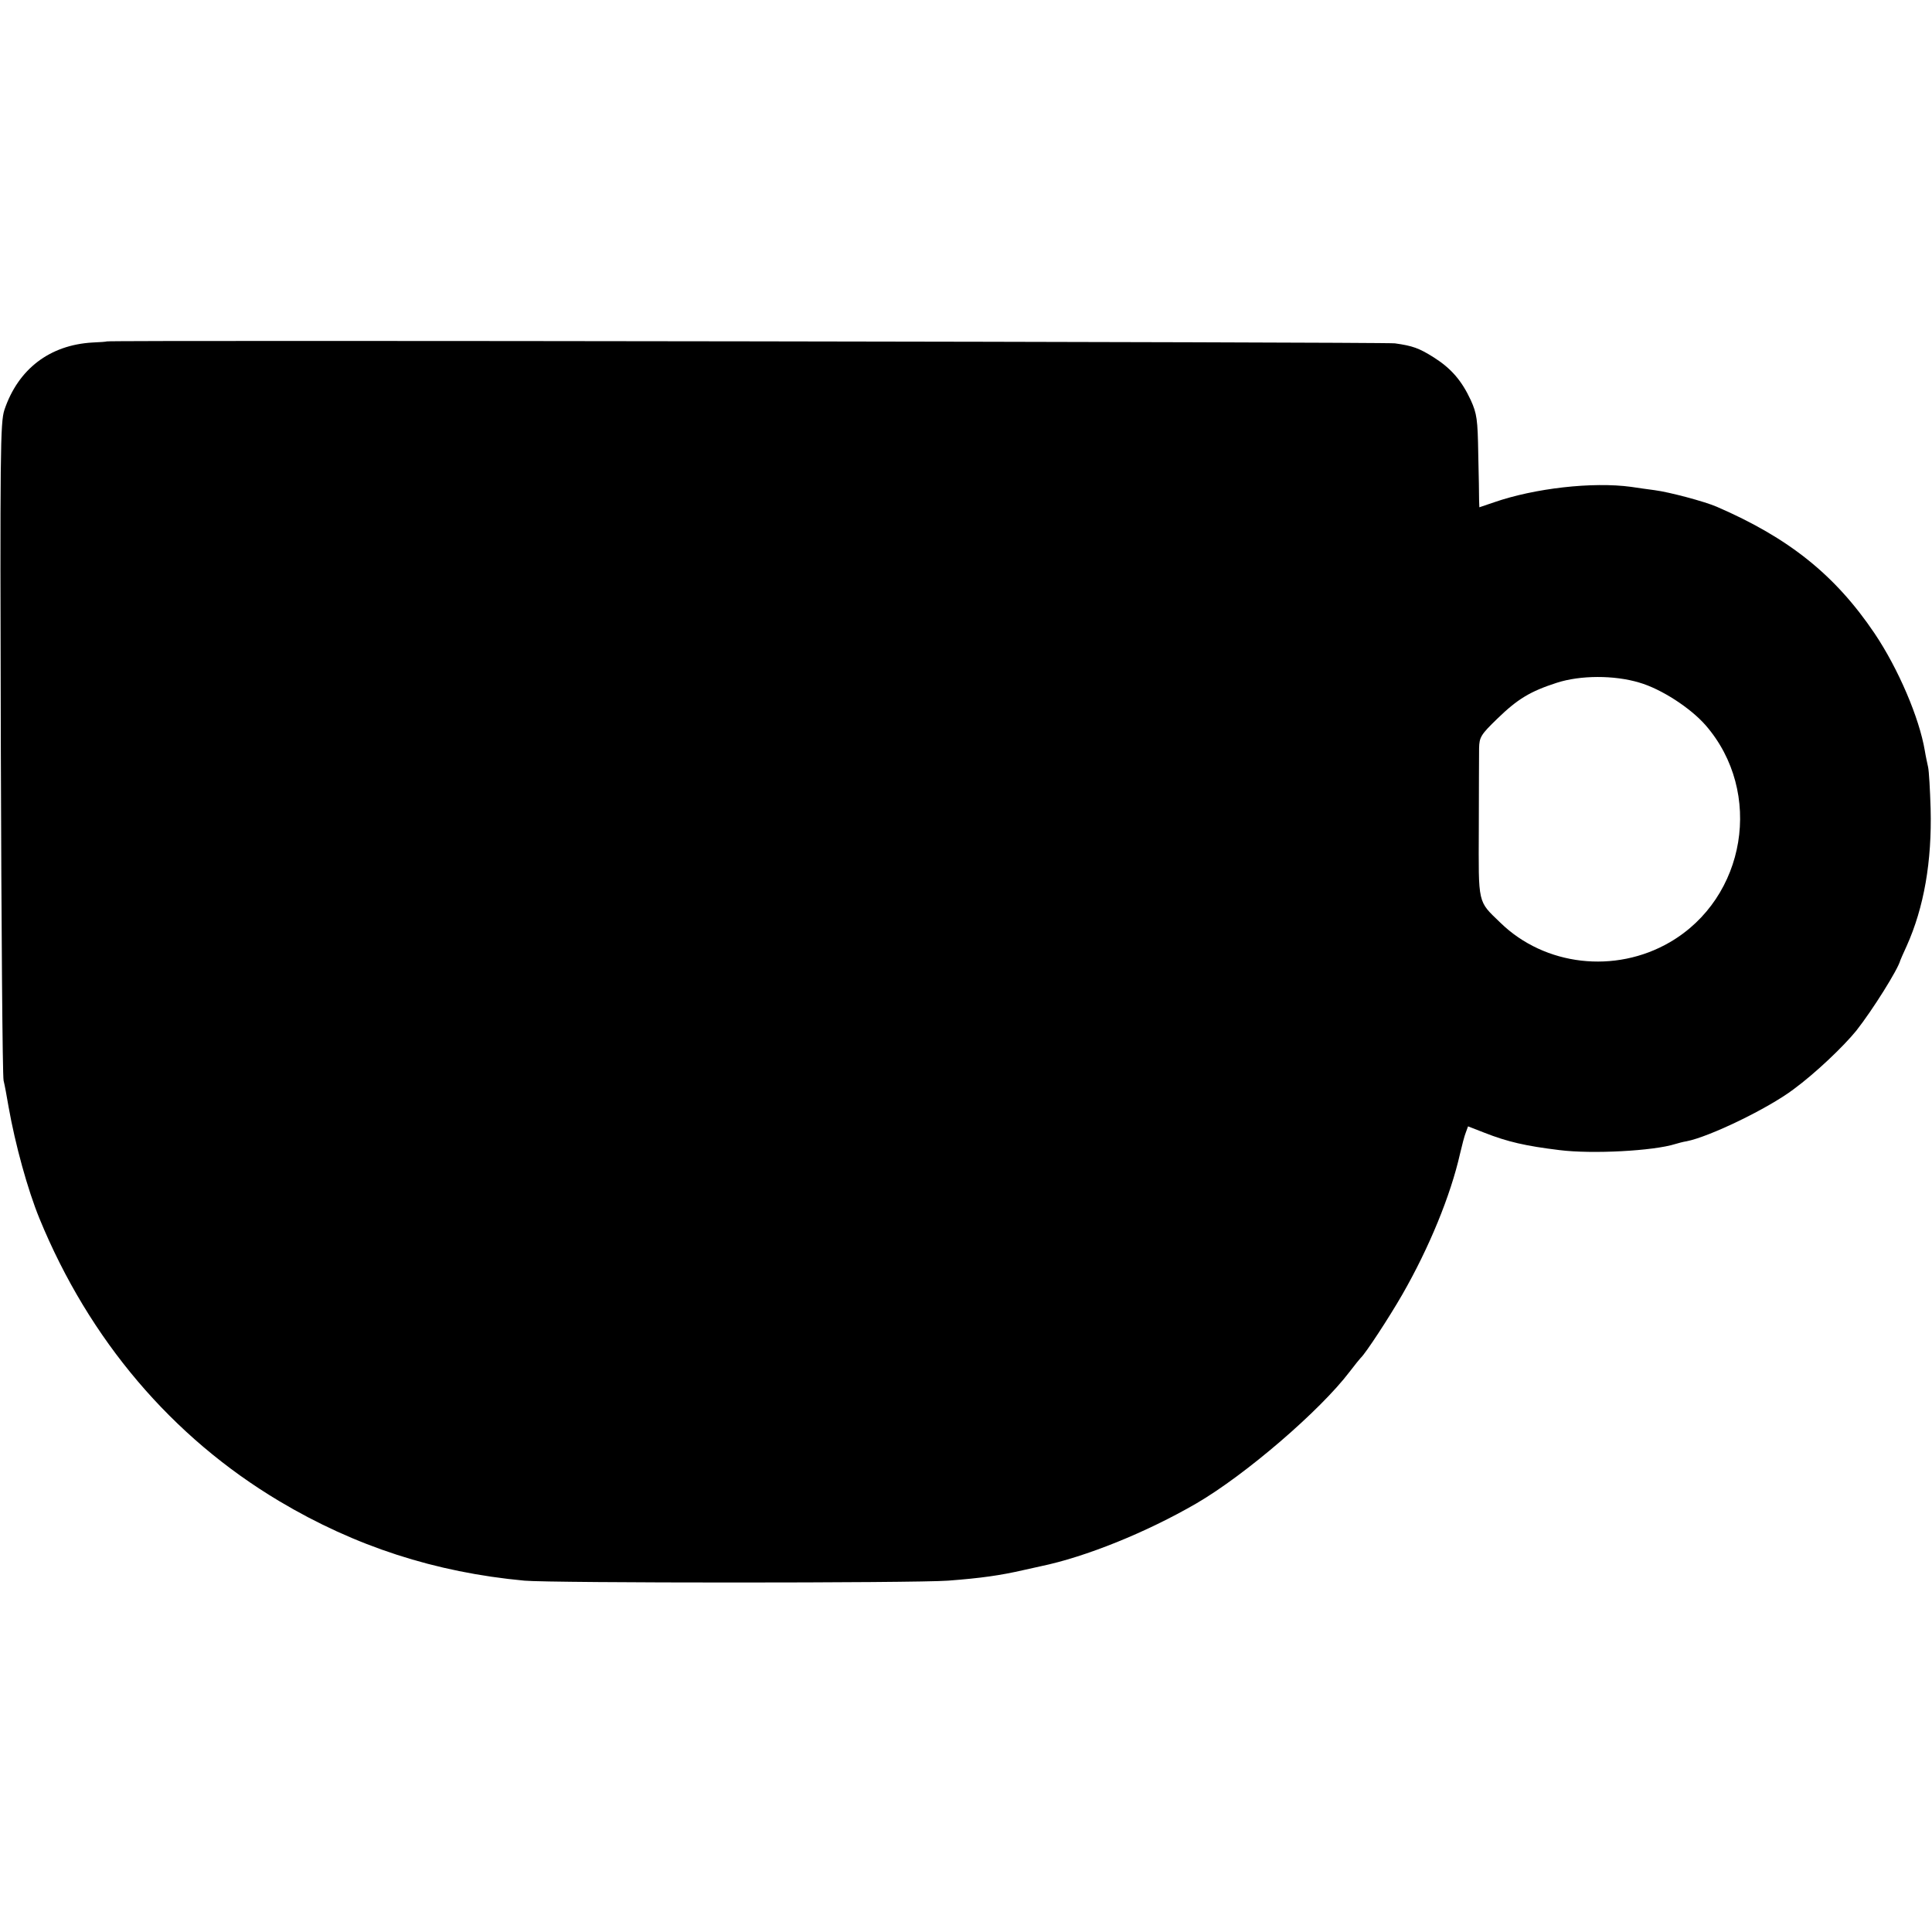
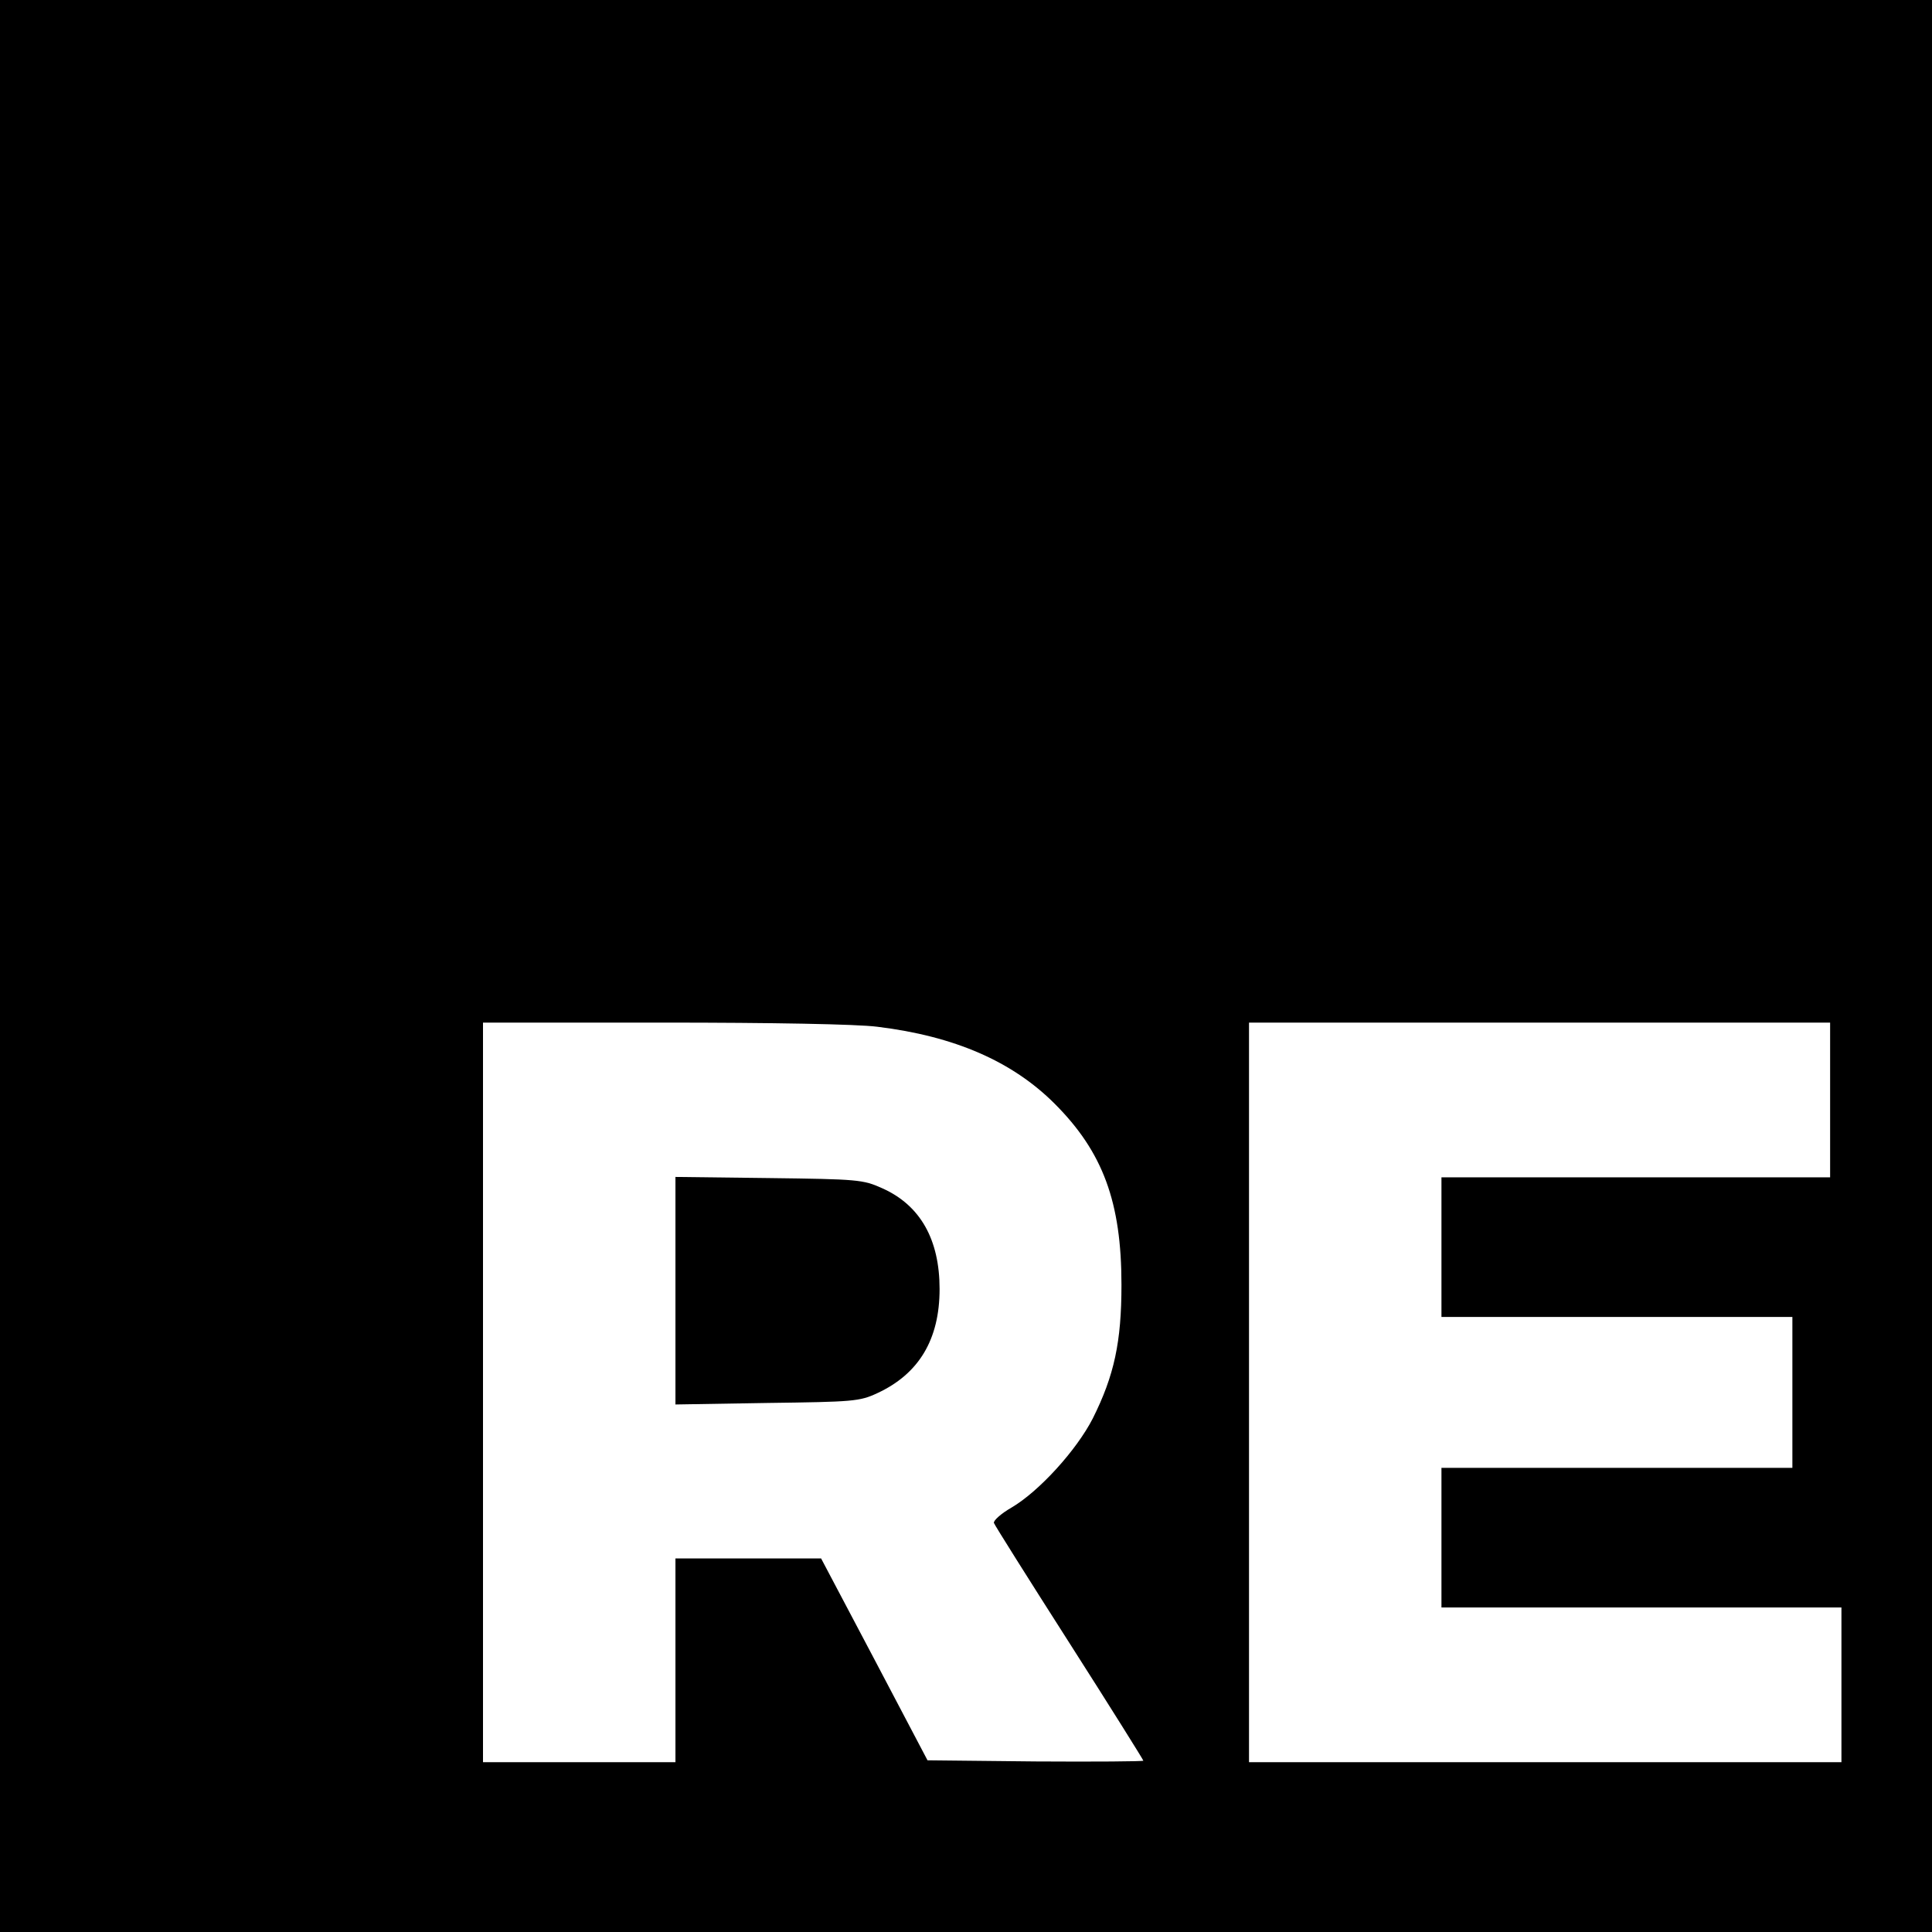
- <svg xmlns="http://www.w3.org/2000/svg" version="1.0" width="700pt" height="700pt" viewBox="0 0 700 700" preserveAspectRatio="xMidYMid meet">
-   <g transform="translate(0,700) scale(0.1,-0.1)" fill="#000000" stroke="none">
-     <path d="M387 5763 c-1 -1 -24 -3 -52 -4 -155 -9 -269 -96 -319 -244 -15 -46 -16 -145 -13 -1225 2 -646 6 -1188 10 -1205 4 -16 12 -59 18 -95 24 -136 69 -300 112 -405 180 -439 480 -792 869 -1024 275 -164 565 -258 888 -288 97 -9 1416 -9 1535 0 119 9 189 19 272 38 27 6 55 12 63 14 164 34 384 123 565 228 177 103 448 336 555 477 19 25 37 47 40 50 17 15 104 148 151 230 97 169 175 359 209 510 7 30 16 65 21 77 l8 22 59 -23 c84 -33 149 -48 272 -63 119 -15 341 -3 420 22 10 3 28 8 41 10 82 16 294 118 387 188 79 58 181 155 228 213 59 75 151 222 159 254 1 3 11 26 23 52 63 140 92 307 87 498 -2 69 -6 136 -9 150 -3 14 -9 41 -12 60 -20 119 -96 297 -182 425 -143 212 -311 346 -572 459 -44 19 -171 53 -225 60 -22 3 -60 8 -85 12 -140 19 -350 -5 -497 -56 l-53 -18 -1 26 c0 15 -1 90 -3 167 -2 126 -5 146 -27 195 -33 71 -71 115 -134 155 -54 34 -77 42 -141 51 -35 5 -4663 12 -4667 7z m5552 -1236 c80 -23 186 -92 241 -155 210 -242 147 -625 -130 -786 -198 -115 -453 -86 -614 71 -83 80 -79 64 -78 341 0 136 1 267 1 291 1 40 6 49 66 107 73 71 119 99 215 130 86 28 209 28 299 1z" />
+ <svg xmlns="http://www.w3.org/2000/svg" version="1.0" width="512pt" height="512pt" viewBox="0 0 512 512" preserveAspectRatio="xMidYMid meet">
+   <g transform="translate(0,512) scale(0.1,-0.1)" fill="#000000" stroke="none">
+     <path d="M0 2560 l0 -2560 2560 0 2560 0 0 2560 0 2560 -2560 0 -2560 0 0 -2560z m2325 -161 c205 -25 358 -92 470 -204 128 -128 177 -261 177 -480 0 -151 -19 -240 -76 -354 -43 -84 -142 -193 -215 -236 -28 -16 -49 -35 -47 -41 2 -6 92 -149 200 -318 108 -169 196 -310 196 -312 0 -2 -129 -3 -286 -2 l-286 3 -141 268 -141 267 -193 0 -193 0 0 -270 0 -270 -255 0 -255 0 0 980 0 980 478 0 c286 0 513 -4 567 -11z m2525 -194 l0 -205 -515 0 -515 0 0 -185 0 -185 465 0 465 0 0 -200 0 -200 -465 0 -465 0 0 -185 0 -185 530 0 530 0 0 -205 0 -205 -785 0 -785 0 0 980 0 980 770 0 770 0 0 -205z" />
+     <path d="M1790 1700 l0 -302 243 4 c228 3 245 4 292 26 110 51 165 142 165 276 0 131 -51 222 -152 267 -51 23 -64 24 -300 27 l-248 3 0 -301z" />
  </g>
</svg>
